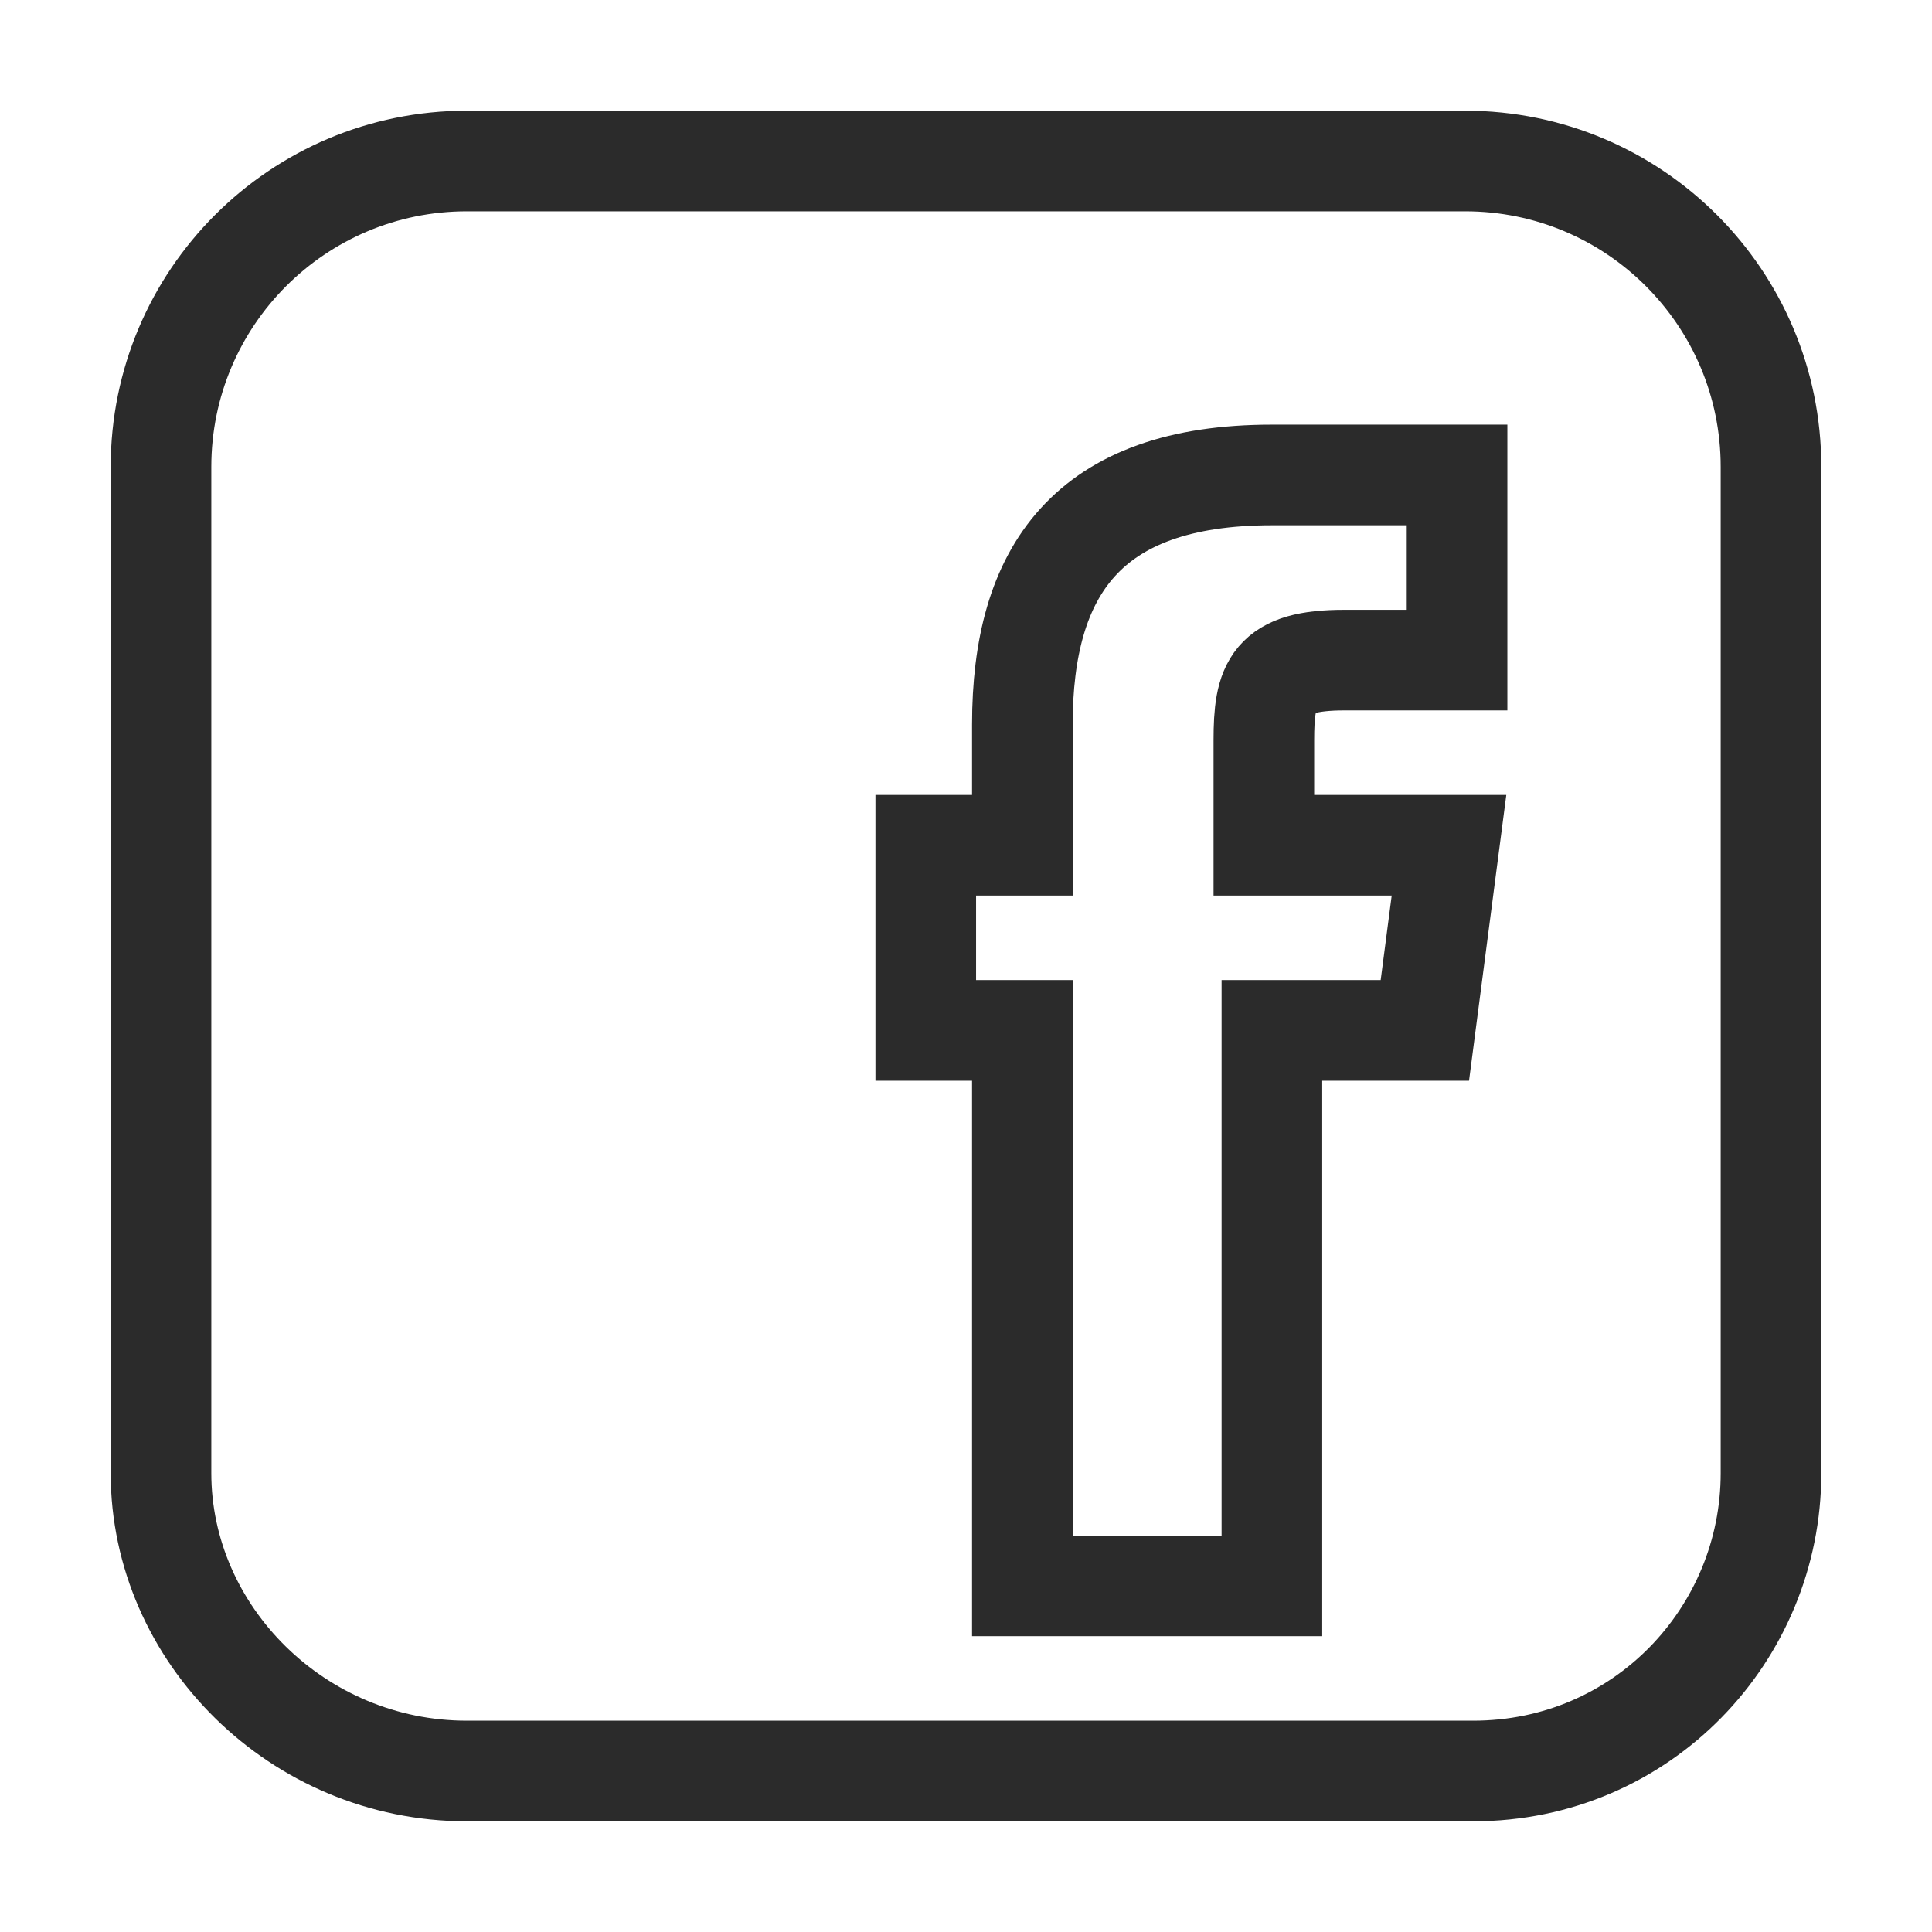
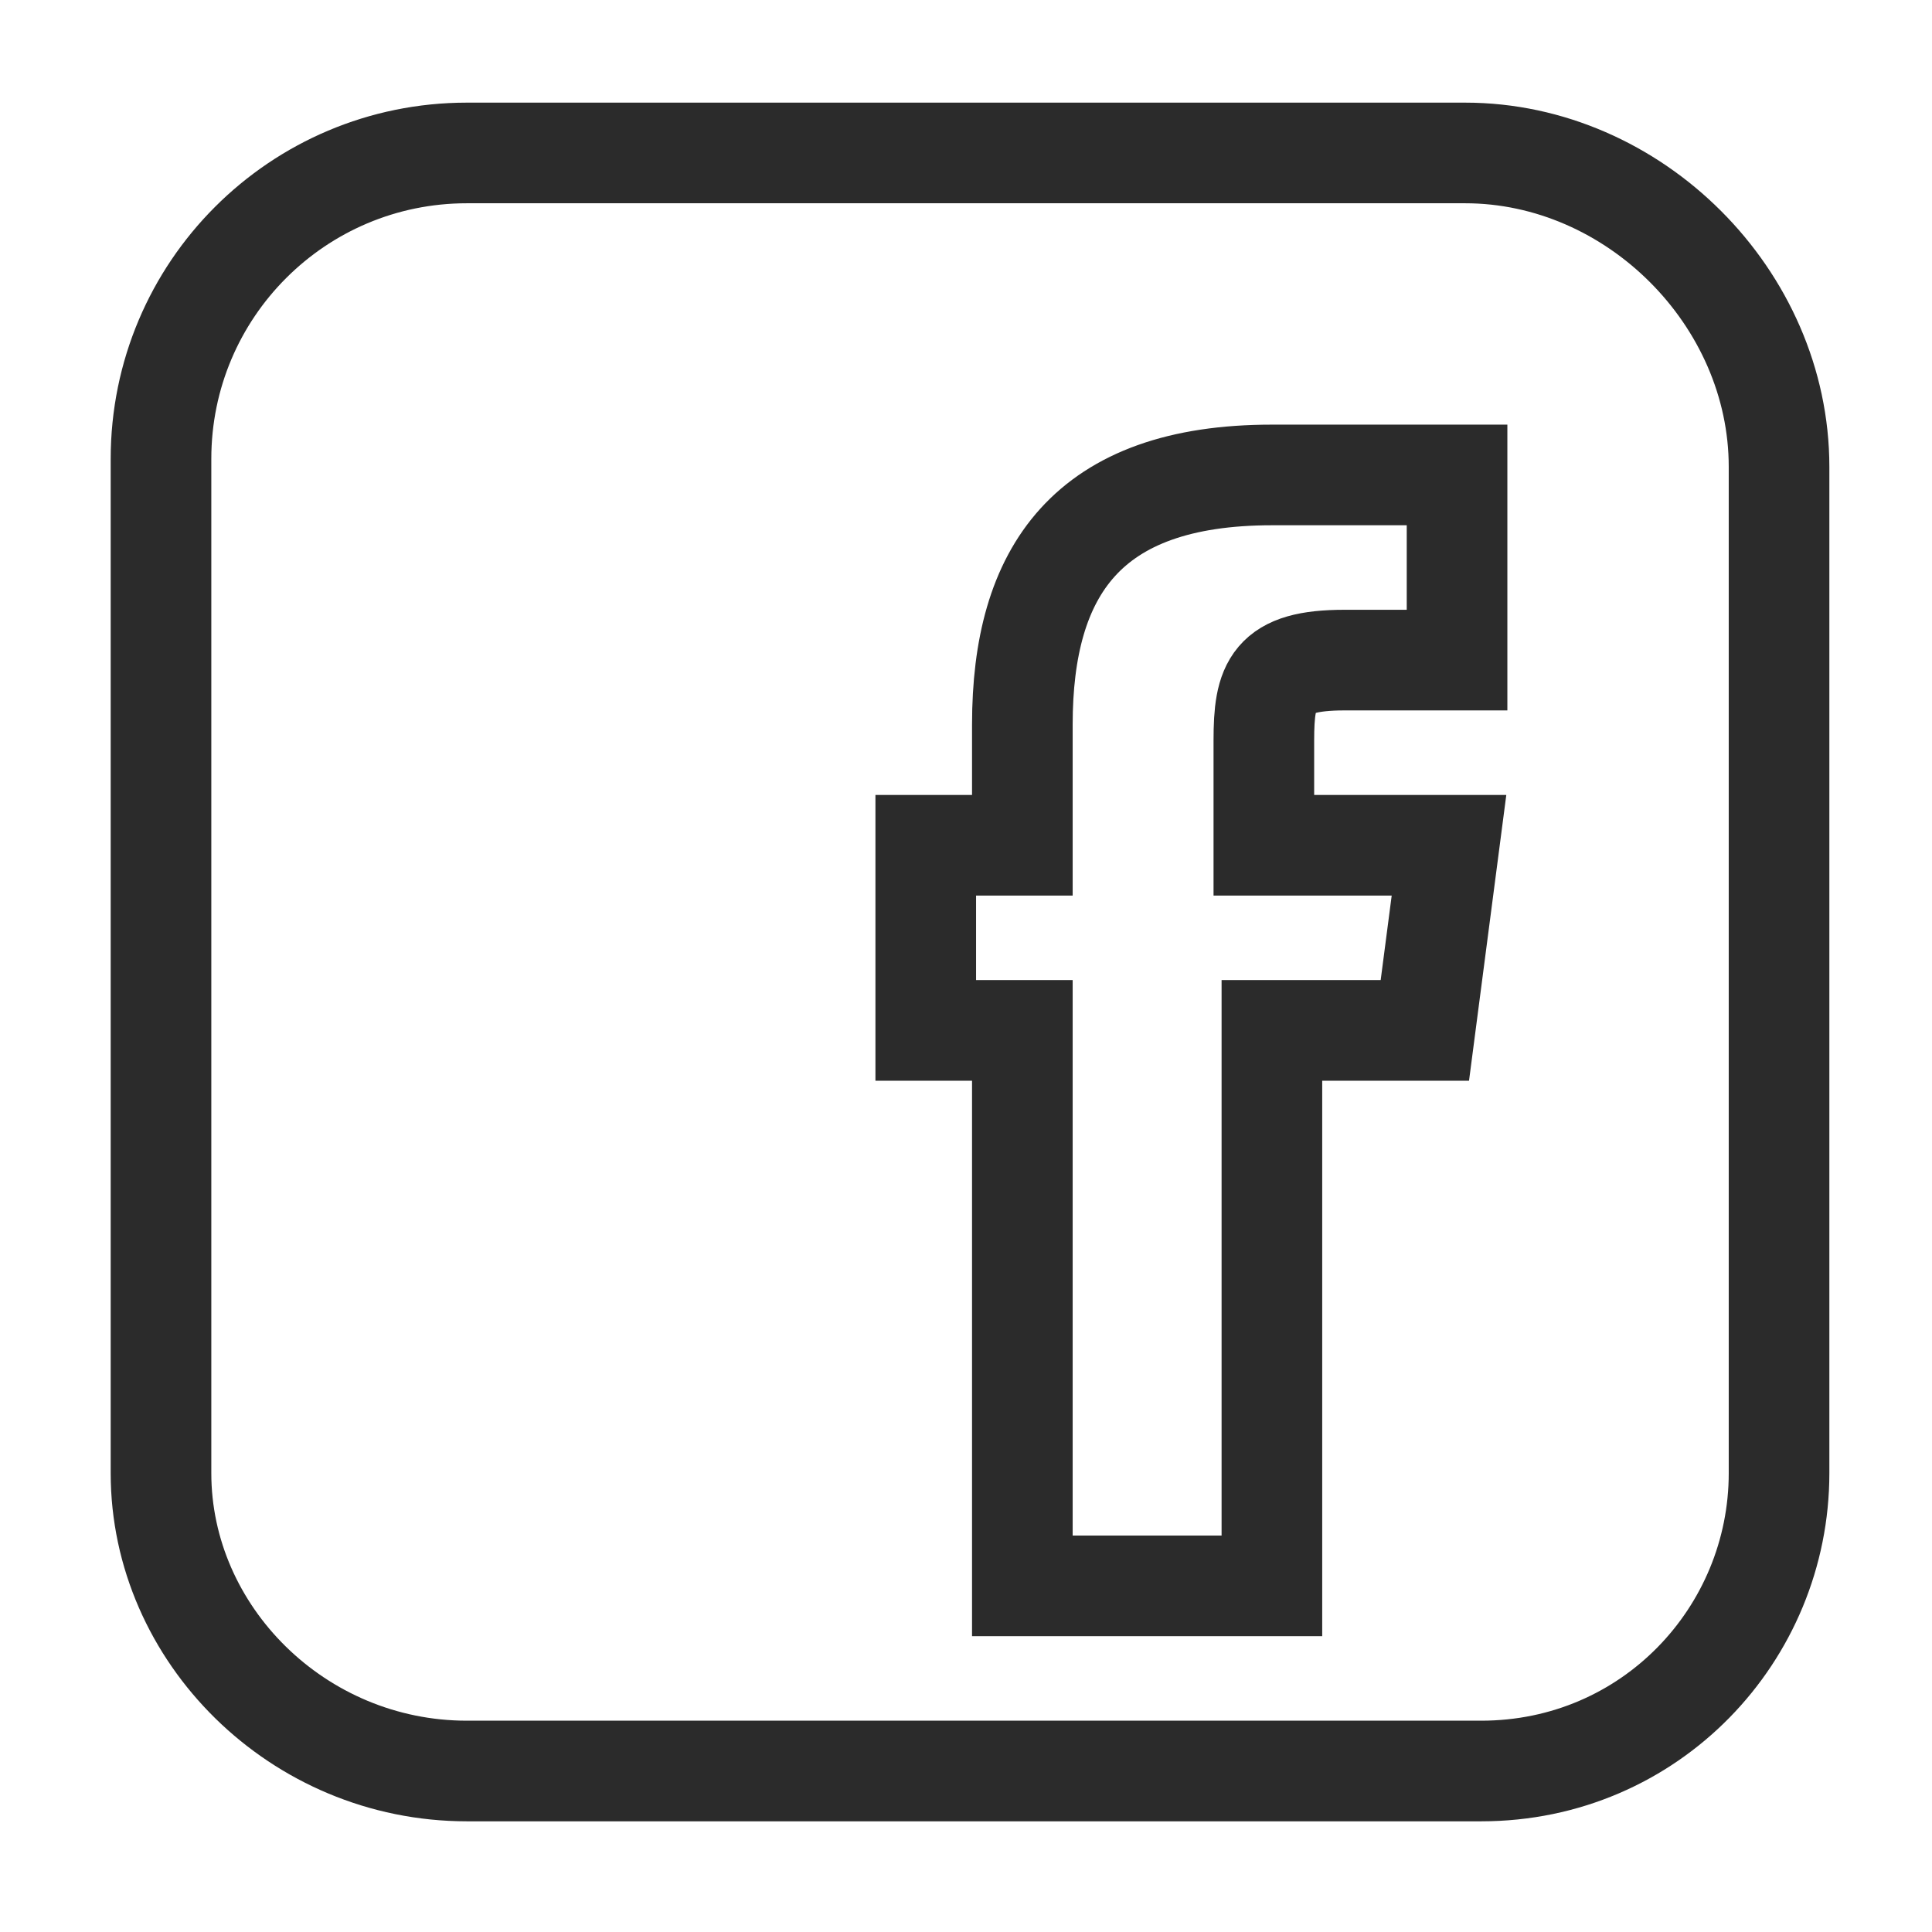
<svg xmlns="http://www.w3.org/2000/svg" version="1.1" id="Layer_1" x="0px" y="0px" viewBox="0 0 24 24" style="enable-background:new 0 0 24 24;" xml:space="preserve">
  <style type="text/css">
- 	.st0{fill-rule:evenodd;clip-rule:evenodd;fill:none;stroke:#2B2B2B;stroke-width:1.25;stroke-miterlimit:10;}
+ 	.st0{fill:none;stroke:#2B2B2B;stroke-width:1.25;stroke-miterlimit:10;}
</style>
-   <path class="st0" d="M18.2,2H5.8C3.7,2,2,3.7,2,5.8v12.5C2,20.3,3.7,22,5.8,22h12.5c2.1,0,3.7-1.7,3.7-3.7V5.8C22,3.7,20.3,2,18.2,2  z M17.7,12.8h-1.9v6.9h-3.1v-6.9h-1.2v-2.3h1.2V9c0-1.9,0.8-3.1,3.1-3.1h2.3v2.3h-1.4c-0.9,0-1,0.3-1,1l0,1.3H18L17.7,12.8  L17.7,12.8z" />
+   <path class="st0" d="M18.2,1.9H5.8c-2.1,0-3.8,1.7-3.8,3.8v12.6c0,2,1.7,3.7,3.8,3.7h12.6c2.1,0,3.7-1.7,3.7-3.7V5.8  C22.1,3.7,20.3,1.9,18.2,1.9z M17.7,12.8h-1.9v6.9h-3.1v-6.9h-1.2v-2.3h1.2V9c0-1.9,0.8-3.1,3.1-3.1h2.3v2.3h-1.4c-0.9,0-1,0.3-1,1  v1.3H18L17.7,12.8L17.7,12.8z" />
</svg>
